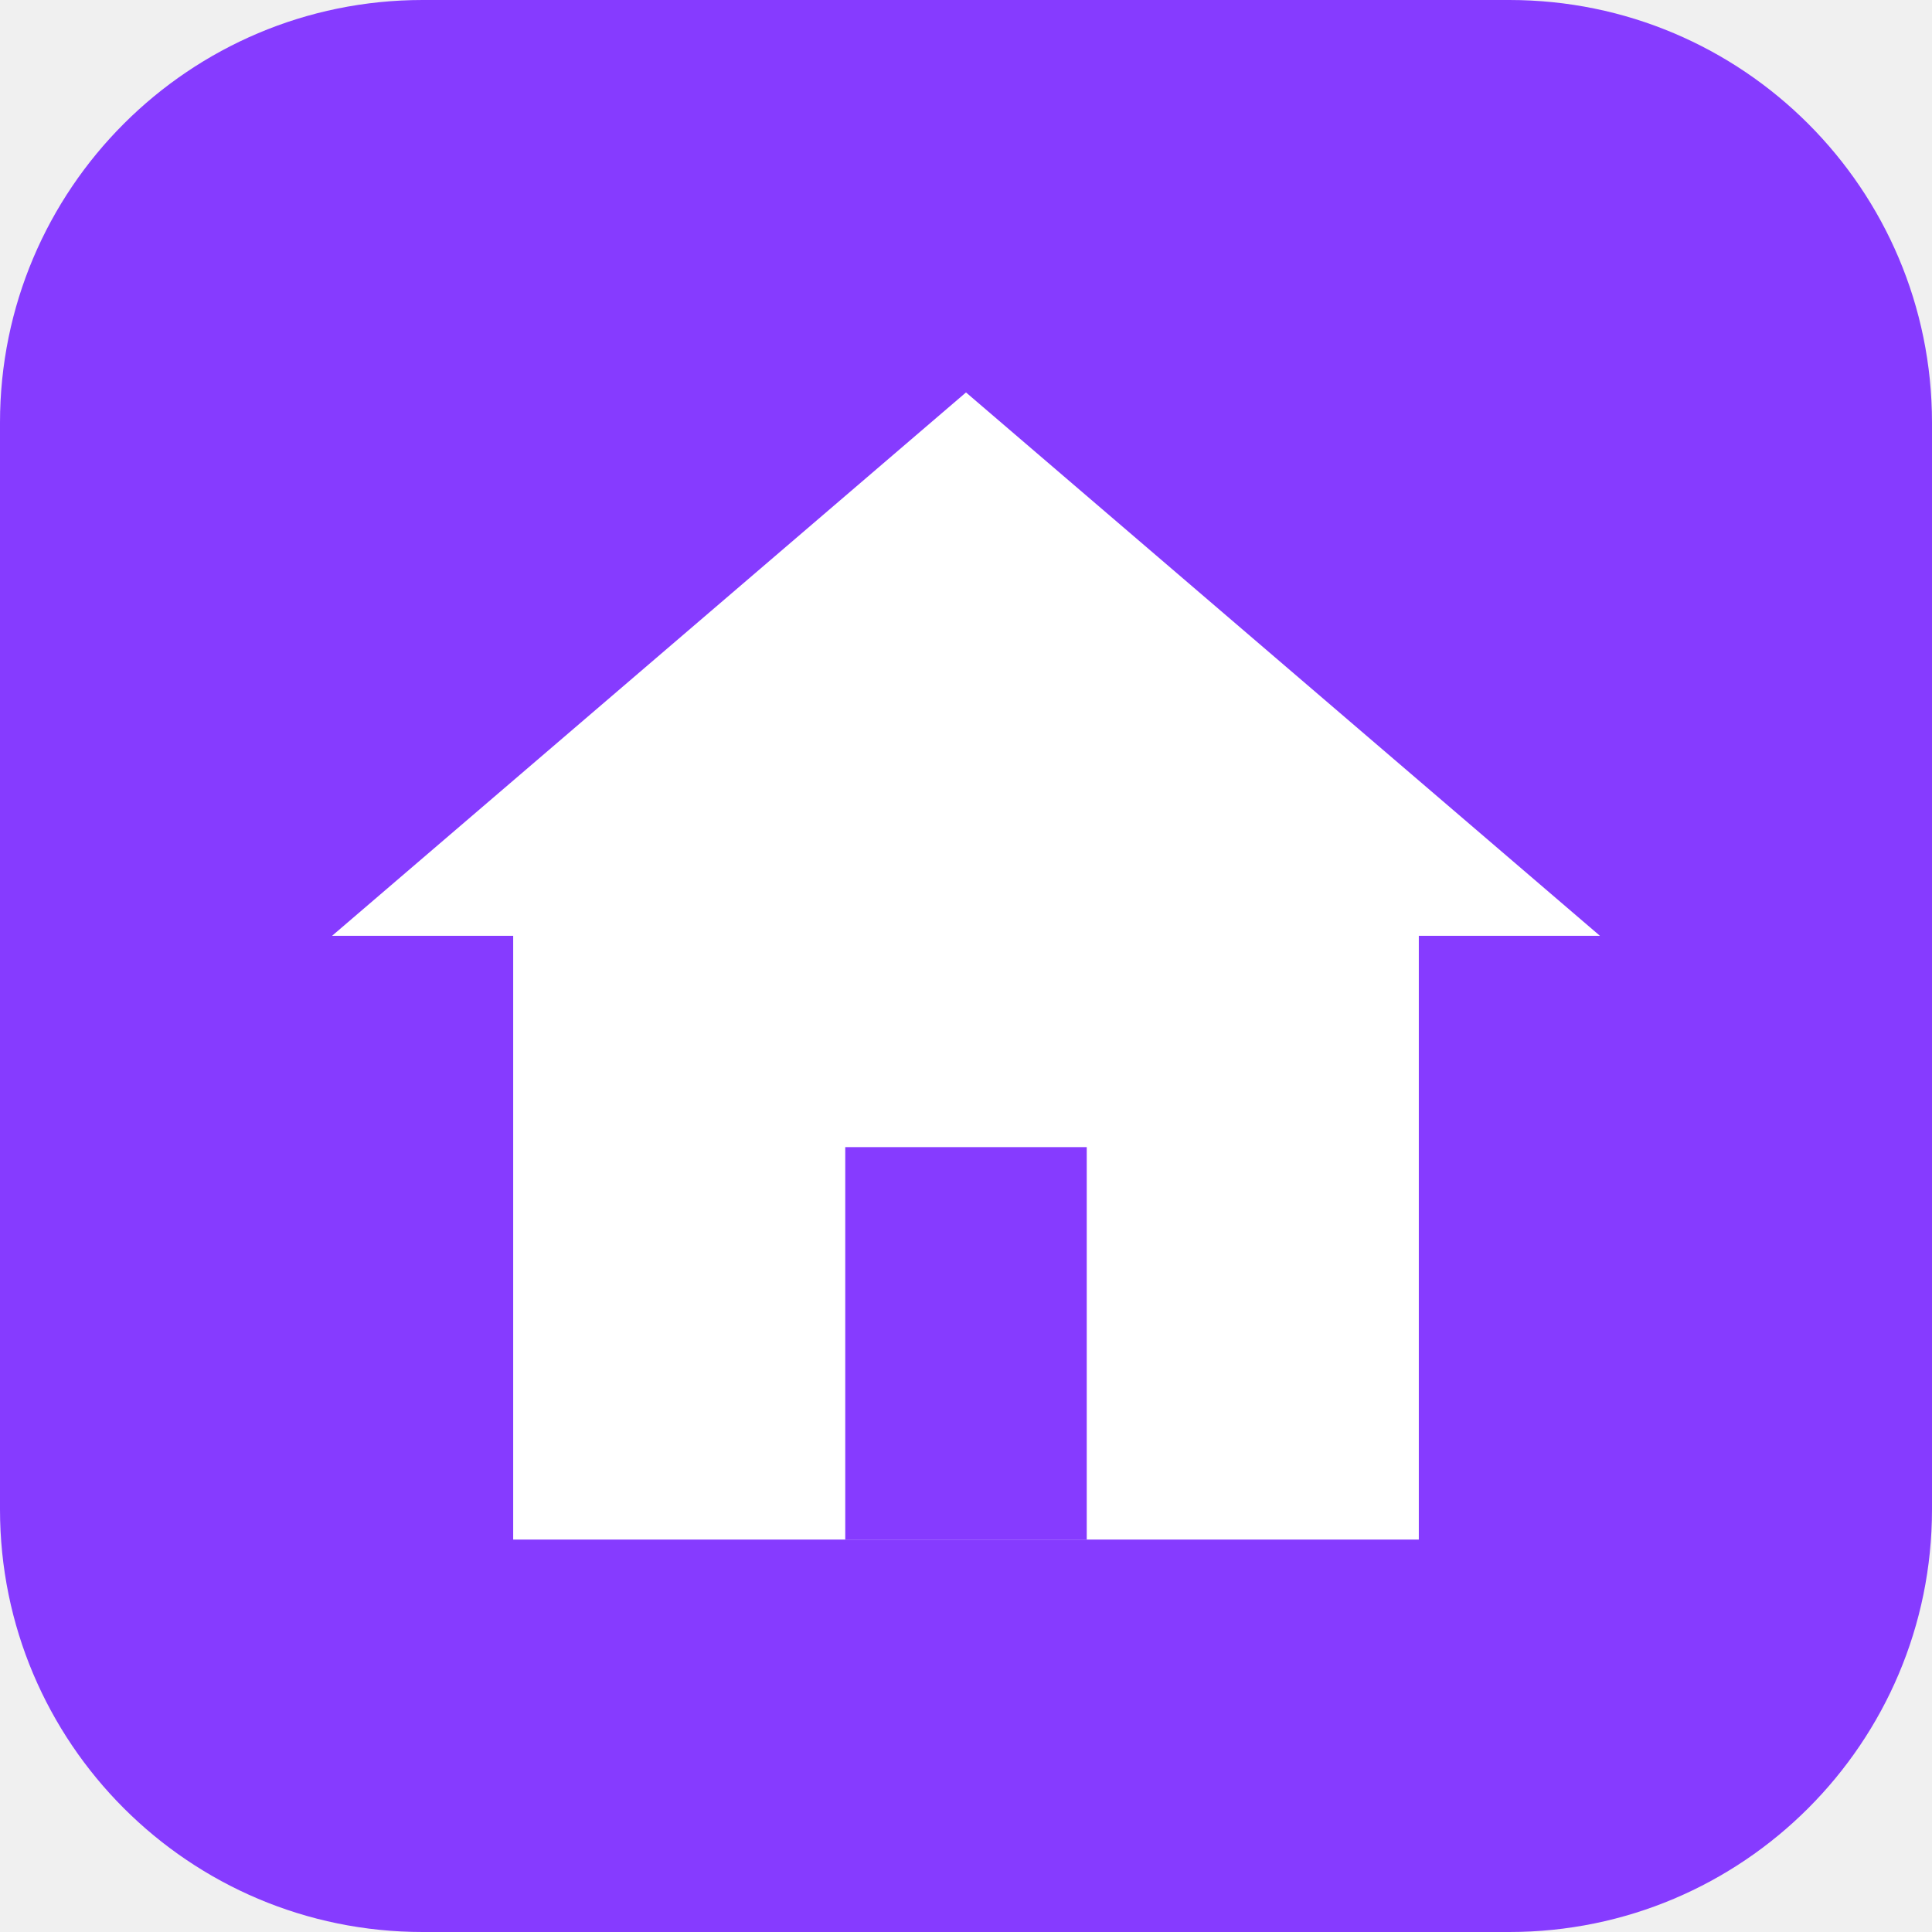
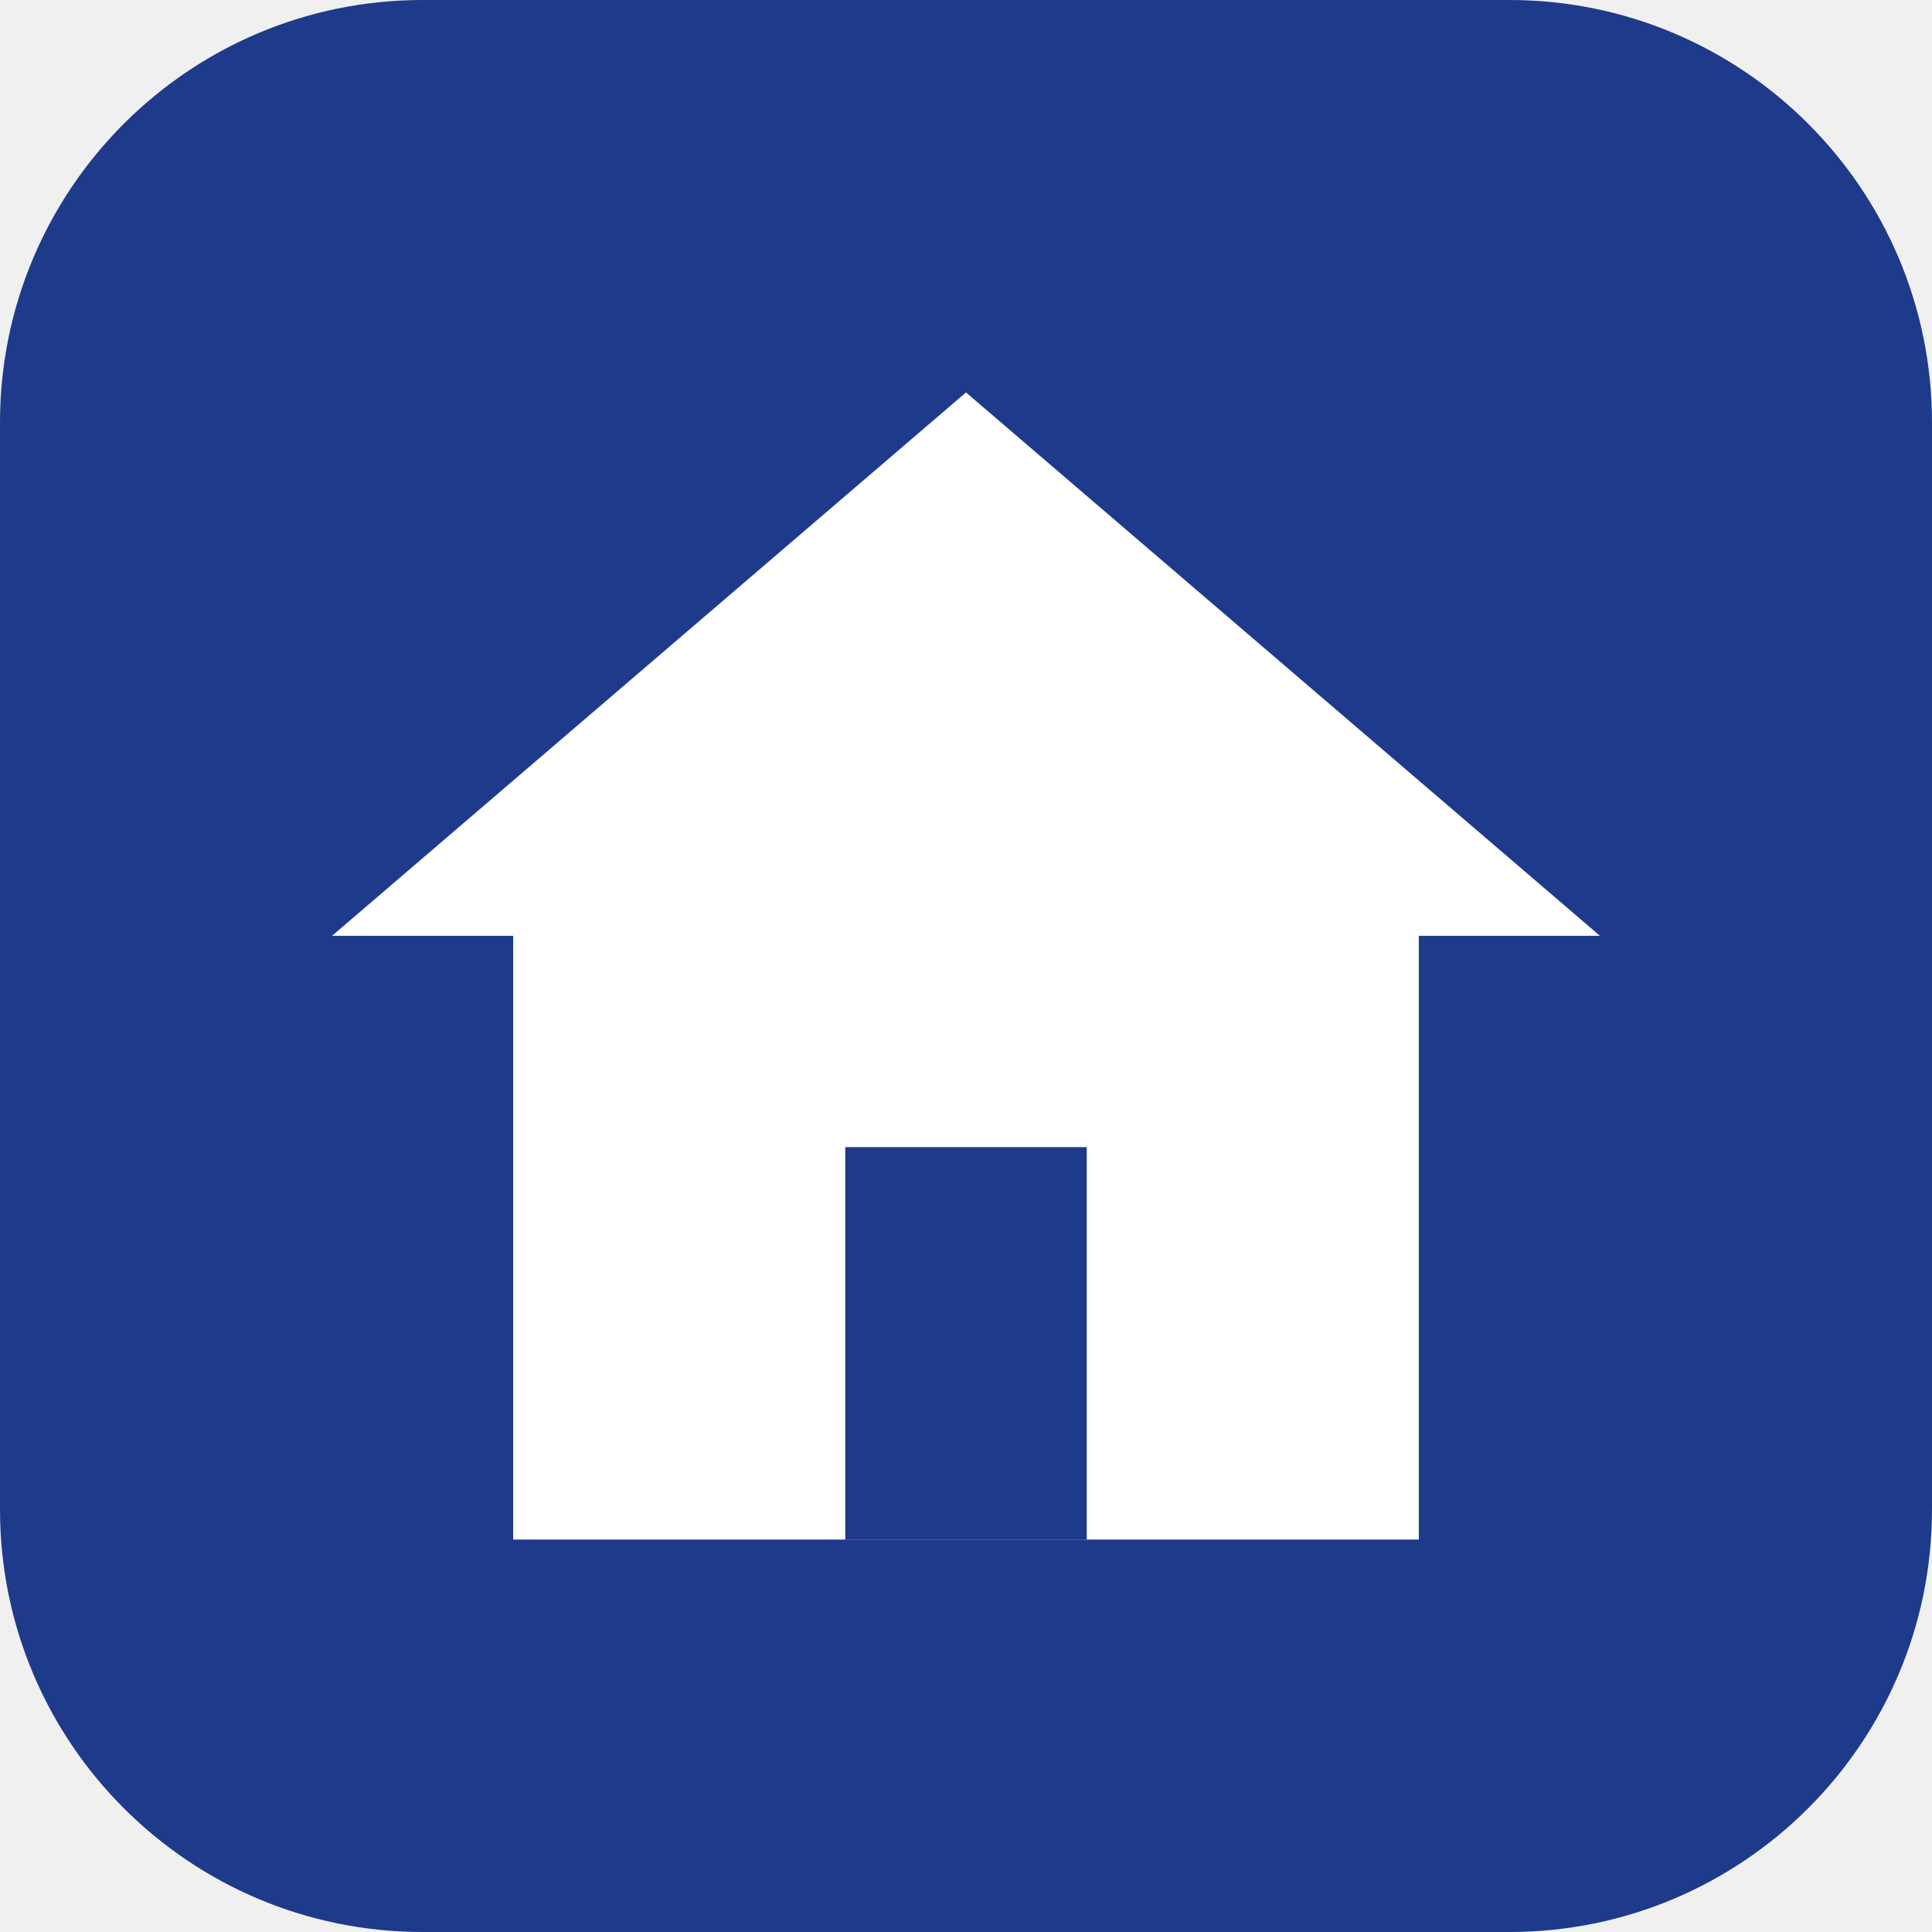
<svg xmlns="http://www.w3.org/2000/svg" width="64" height="64" viewBox="0 0 64 64">
-   <rect width="64" height="64" rx="14" fill="#863bff" />
+   <rect width="64" height="64" rx="14" fill="#1E3A8A" />
  <path d="M32 13 L53 31 H47 V51 H17 V31 H11 Z" fill="#ffffff" />
-   <rect x="28" y="38" width="8" height="13" fill="#863bff" />
+   <rect x="28" y="38" width="8" height="13" fill="#1E3A8A" />
</svg>
